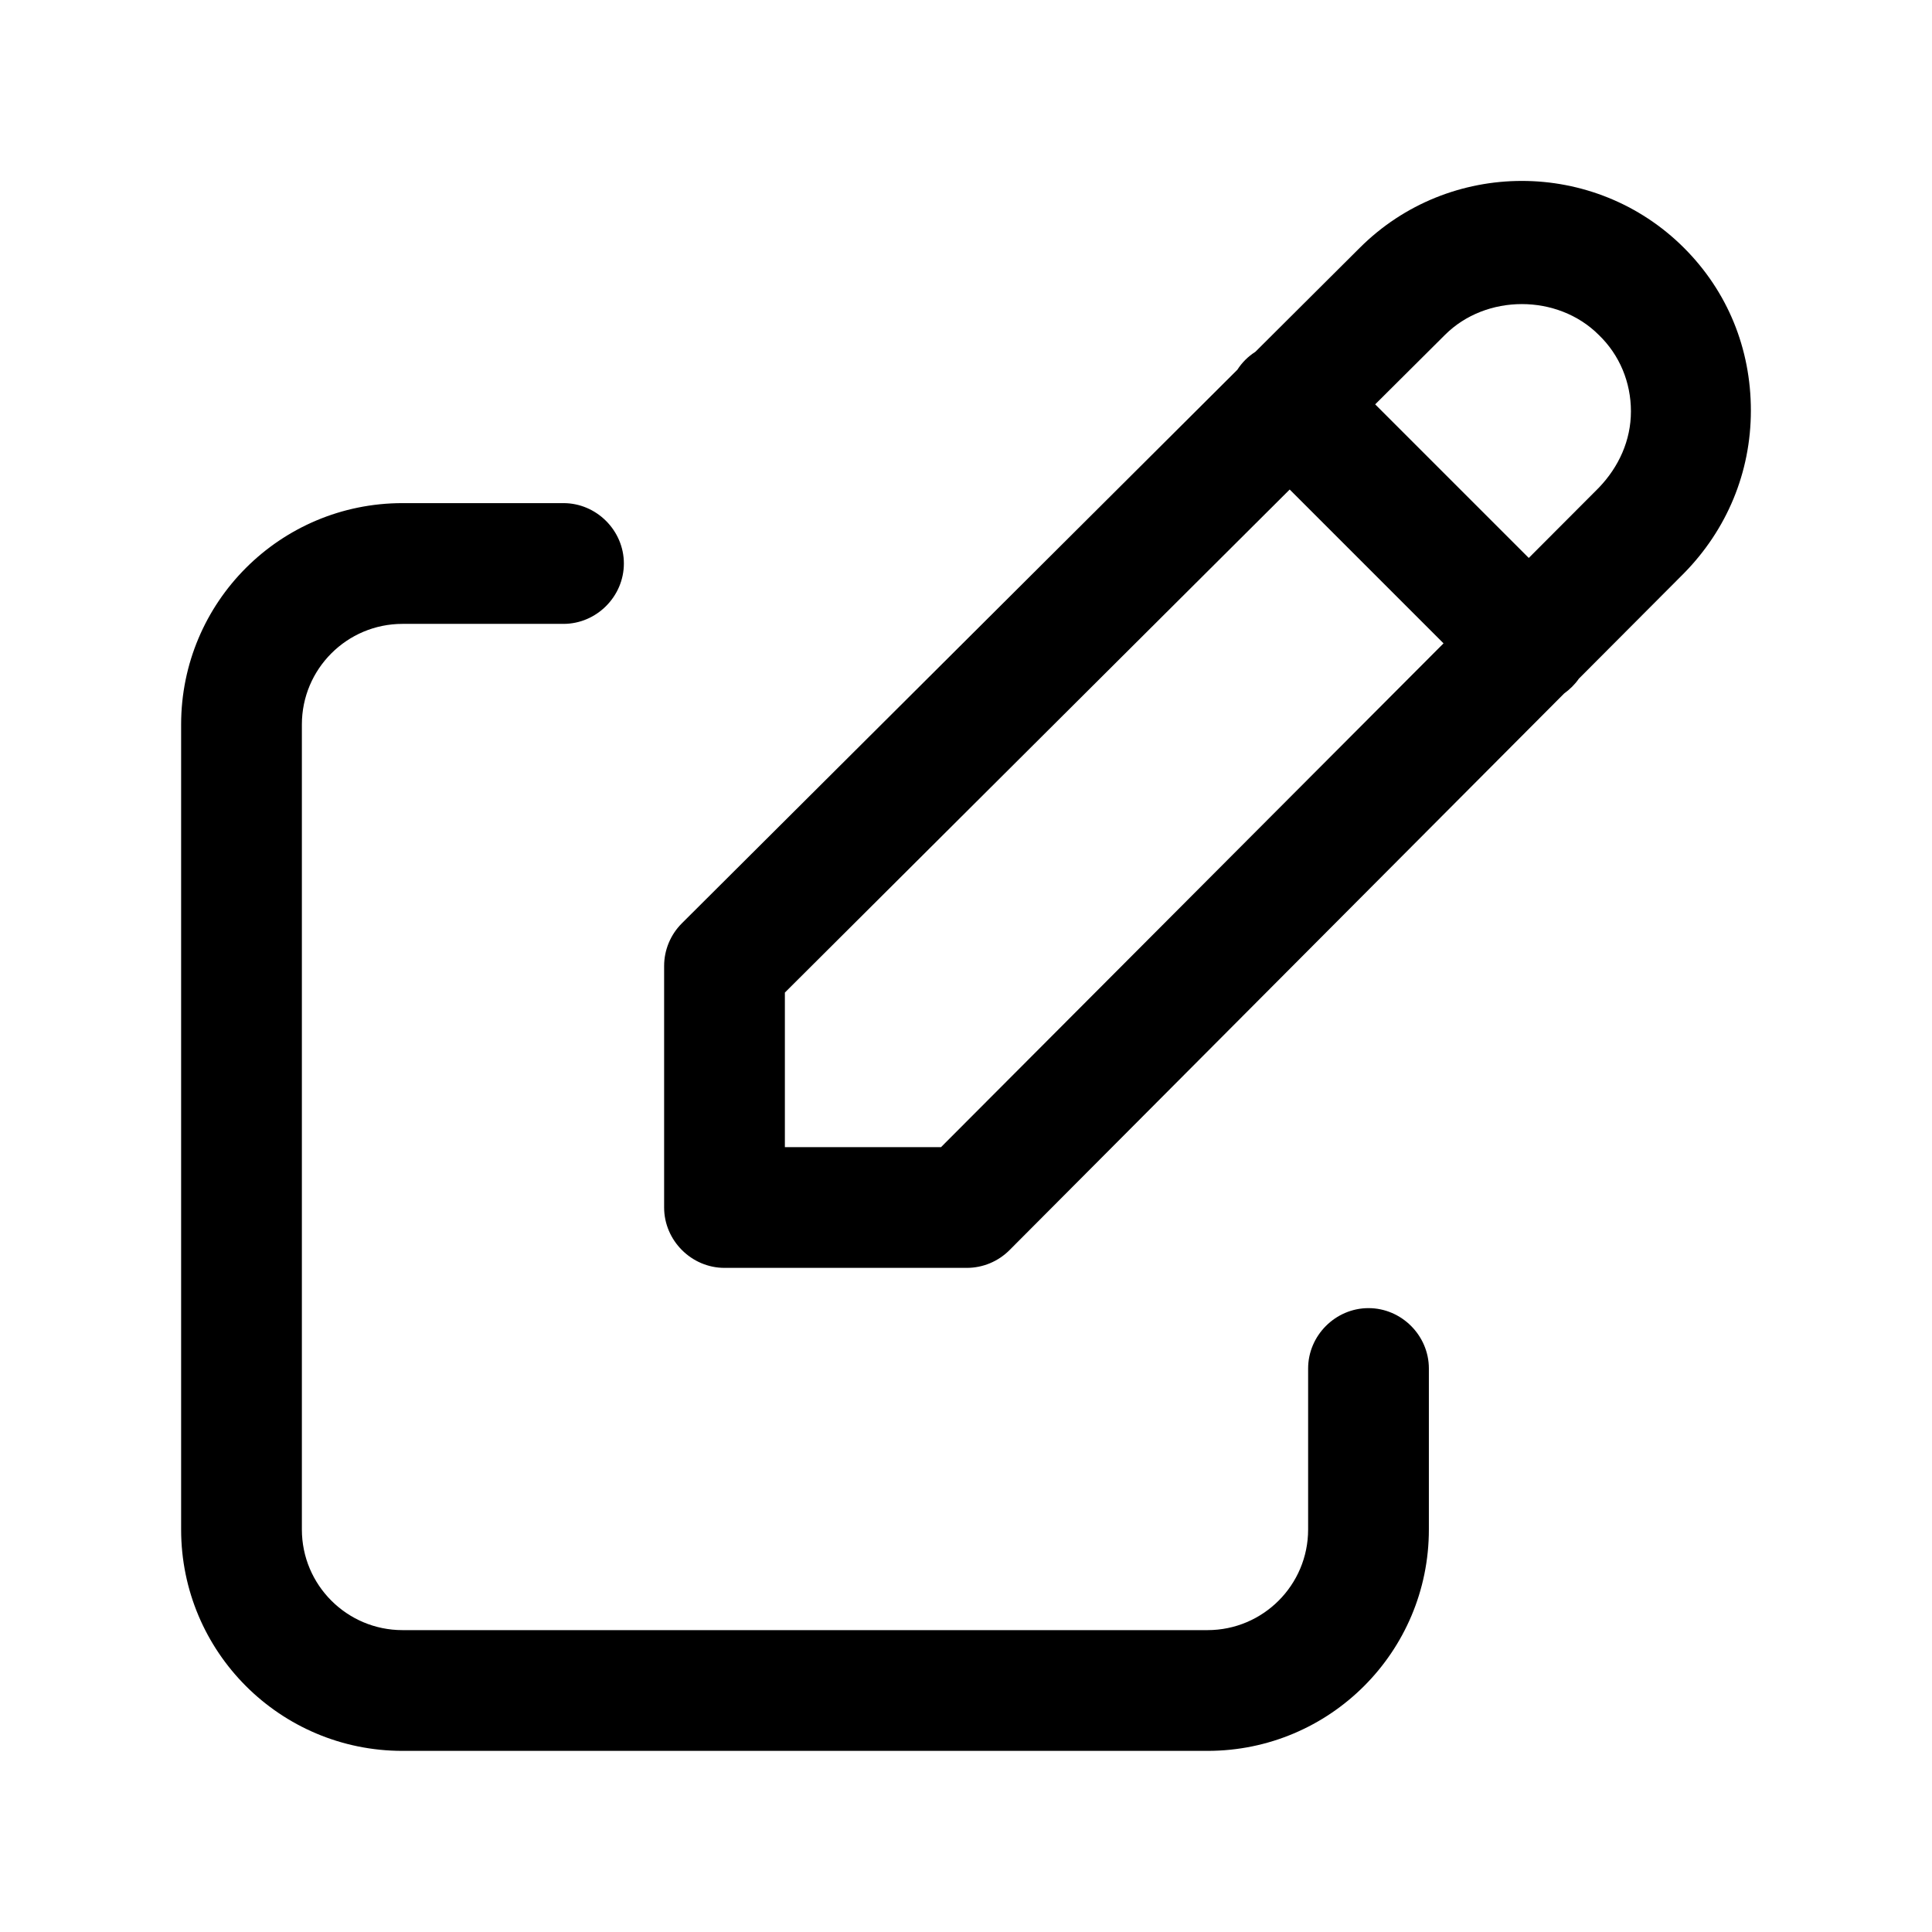
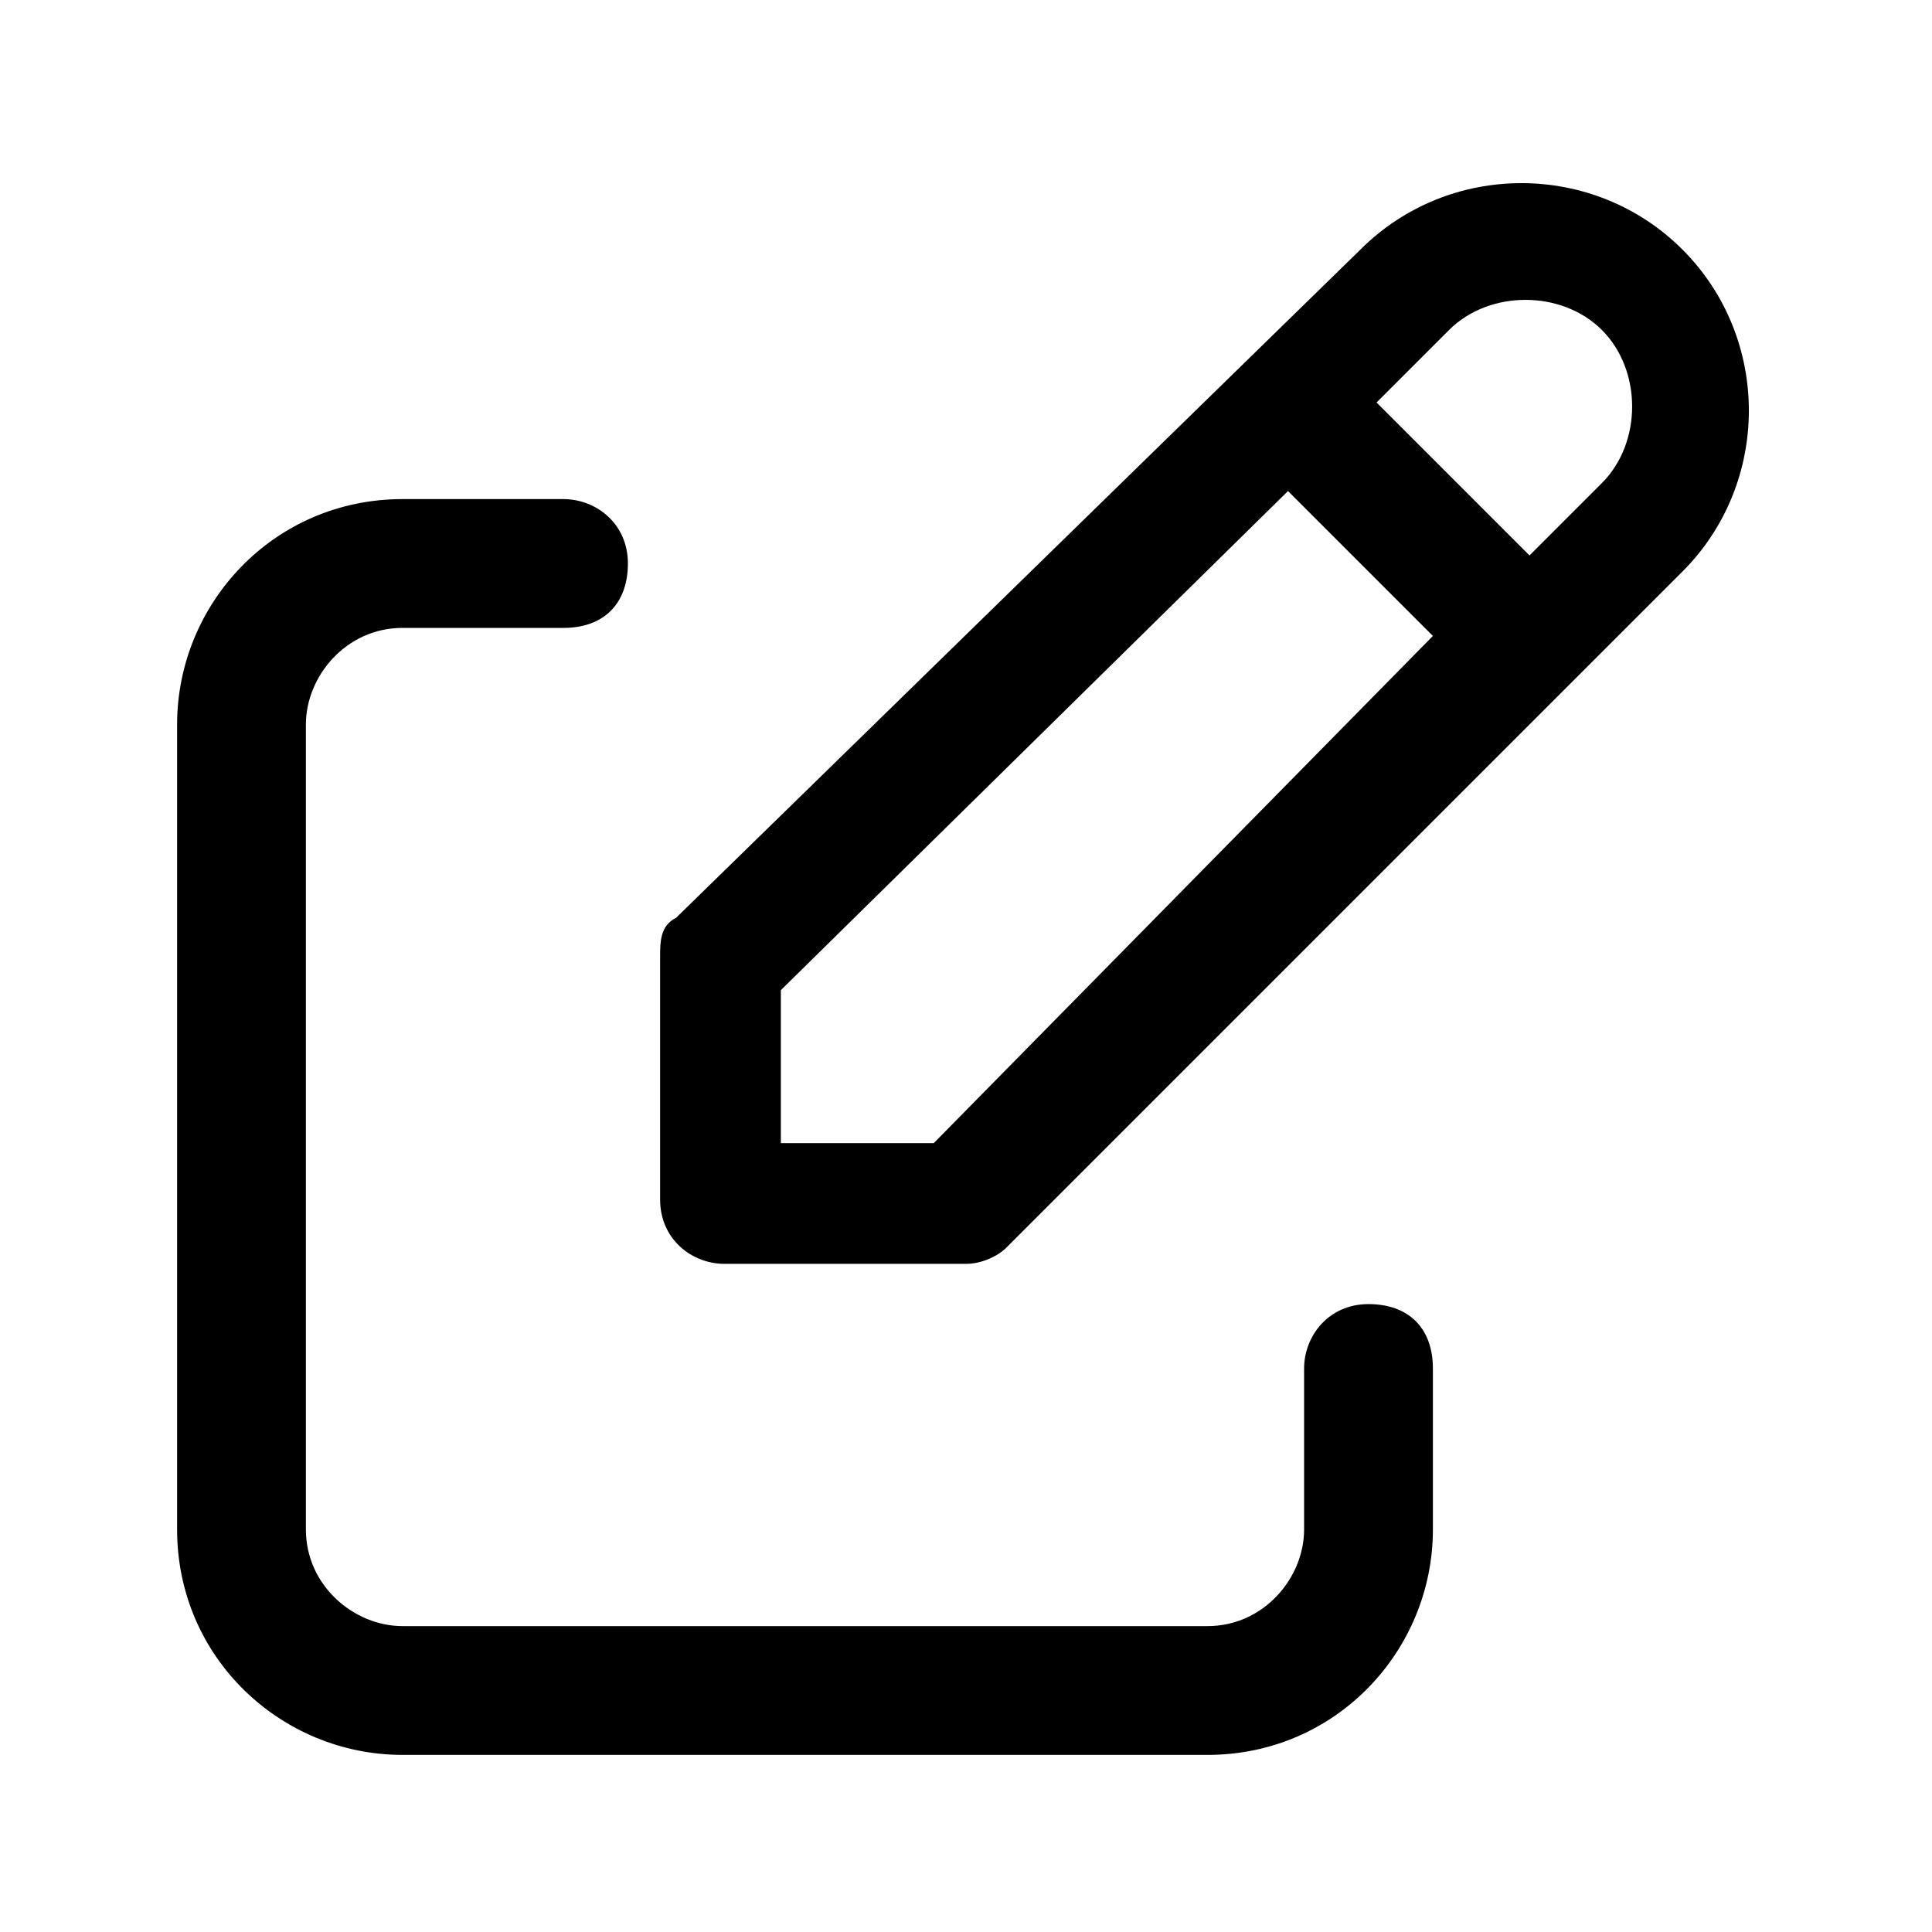
<svg xmlns="http://www.w3.org/2000/svg" width="24" height="24" viewBox="0 0 24 24" fill="none">
-   <path fill-rule="evenodd" clip-rule="evenodd" d="M9 15.75C8.59 15.75 8.25 15.41 8.25 15V12C8.25 11.8 8.33 11.61 8.47 11.47L15.371 4.593C15.399 4.549 15.432 4.508 15.47 4.47C15.508 4.432 15.55 4.399 15.595 4.37L16.89 3.08C18 1.97 19.81 1.97 20.92 3.08C21.46 3.62 21.75 4.33 21.75 5.1C21.75 5.87 21.45 6.58 20.92 7.12L19.613 8.431C19.589 8.466 19.561 8.499 19.53 8.53C19.498 8.562 19.465 8.59 19.43 8.615L12.54 15.53C12.4 15.67 12.21 15.75 12.01 15.75H9ZM17.932 7.992L11.69 14.25H9.75V12.33L16.021 6.081L17.932 7.992ZM18.991 6.931L19.86 6.06C20.11 5.8 20.26 5.47 20.26 5.11C20.26 4.75 20.12 4.41 19.86 4.16C19.35 3.65 18.46 3.65 17.95 4.16L17.083 5.023L18.991 6.931Z" fill="black" />
-   <path d="M15 21.75H5C3.48 21.75 2.25 20.52 2.25 19V9C2.25 7.48 3.48 6.25 5 6.25H7C7.41 6.25 7.75 6.59 7.75 7C7.75 7.41 7.41 7.75 7 7.75H5C4.31 7.75 3.75 8.31 3.75 9V19C3.75 19.69 4.31 20.25 5 20.25H15C15.69 20.25 16.25 19.69 16.25 19V17C16.25 16.59 16.59 16.25 17 16.25C17.41 16.25 17.75 16.59 17.75 17V19C17.75 20.52 16.52 21.75 15 21.75Z" fill="black" />
+   <path d="M17.8 17V19C17.8 20.5 16.6 21.8 15 21.8H5C3.5 21.8 2.2 20.6 2.2 19V9C2.2 7.5 3.4 6.2 5 6.2H7C7.4 6.2 7.8 6.5 7.8 7C7.8 7.5 7.5 7.8 7 7.8H5C4.3 7.8 3.8 8.4 3.8 9V19C3.8 19.7 4.4 20.2 5 20.2H15C15.7 20.2 16.2 19.6 16.2 19V17C16.2 16.6 16.5 16.2 17 16.2C17.5 16.2 17.8 16.5 17.8 17ZM20.9 7.1L12.5 15.5C12.4 15.6 12.2 15.7 12 15.7H9C8.6 15.7 8.2 15.4 8.2 14.9V11.9C8.2 11.7 8.2 11.5 8.4 11.4L16.9 3.1C18 2 19.8 2 20.9 3.1C22 4.2 22 6 20.9 7.1ZM16 6.1L9.7 12.3V14.2H11.6L17.8 7.9L16 6.1ZM19.9 4.1C19.4 3.6 18.5 3.6 18 4.1L17.1 5L19 6.9L19.9 6C20.4 5.5 20.4 4.6 19.9 4.1Z" fill="black" />
</svg>
